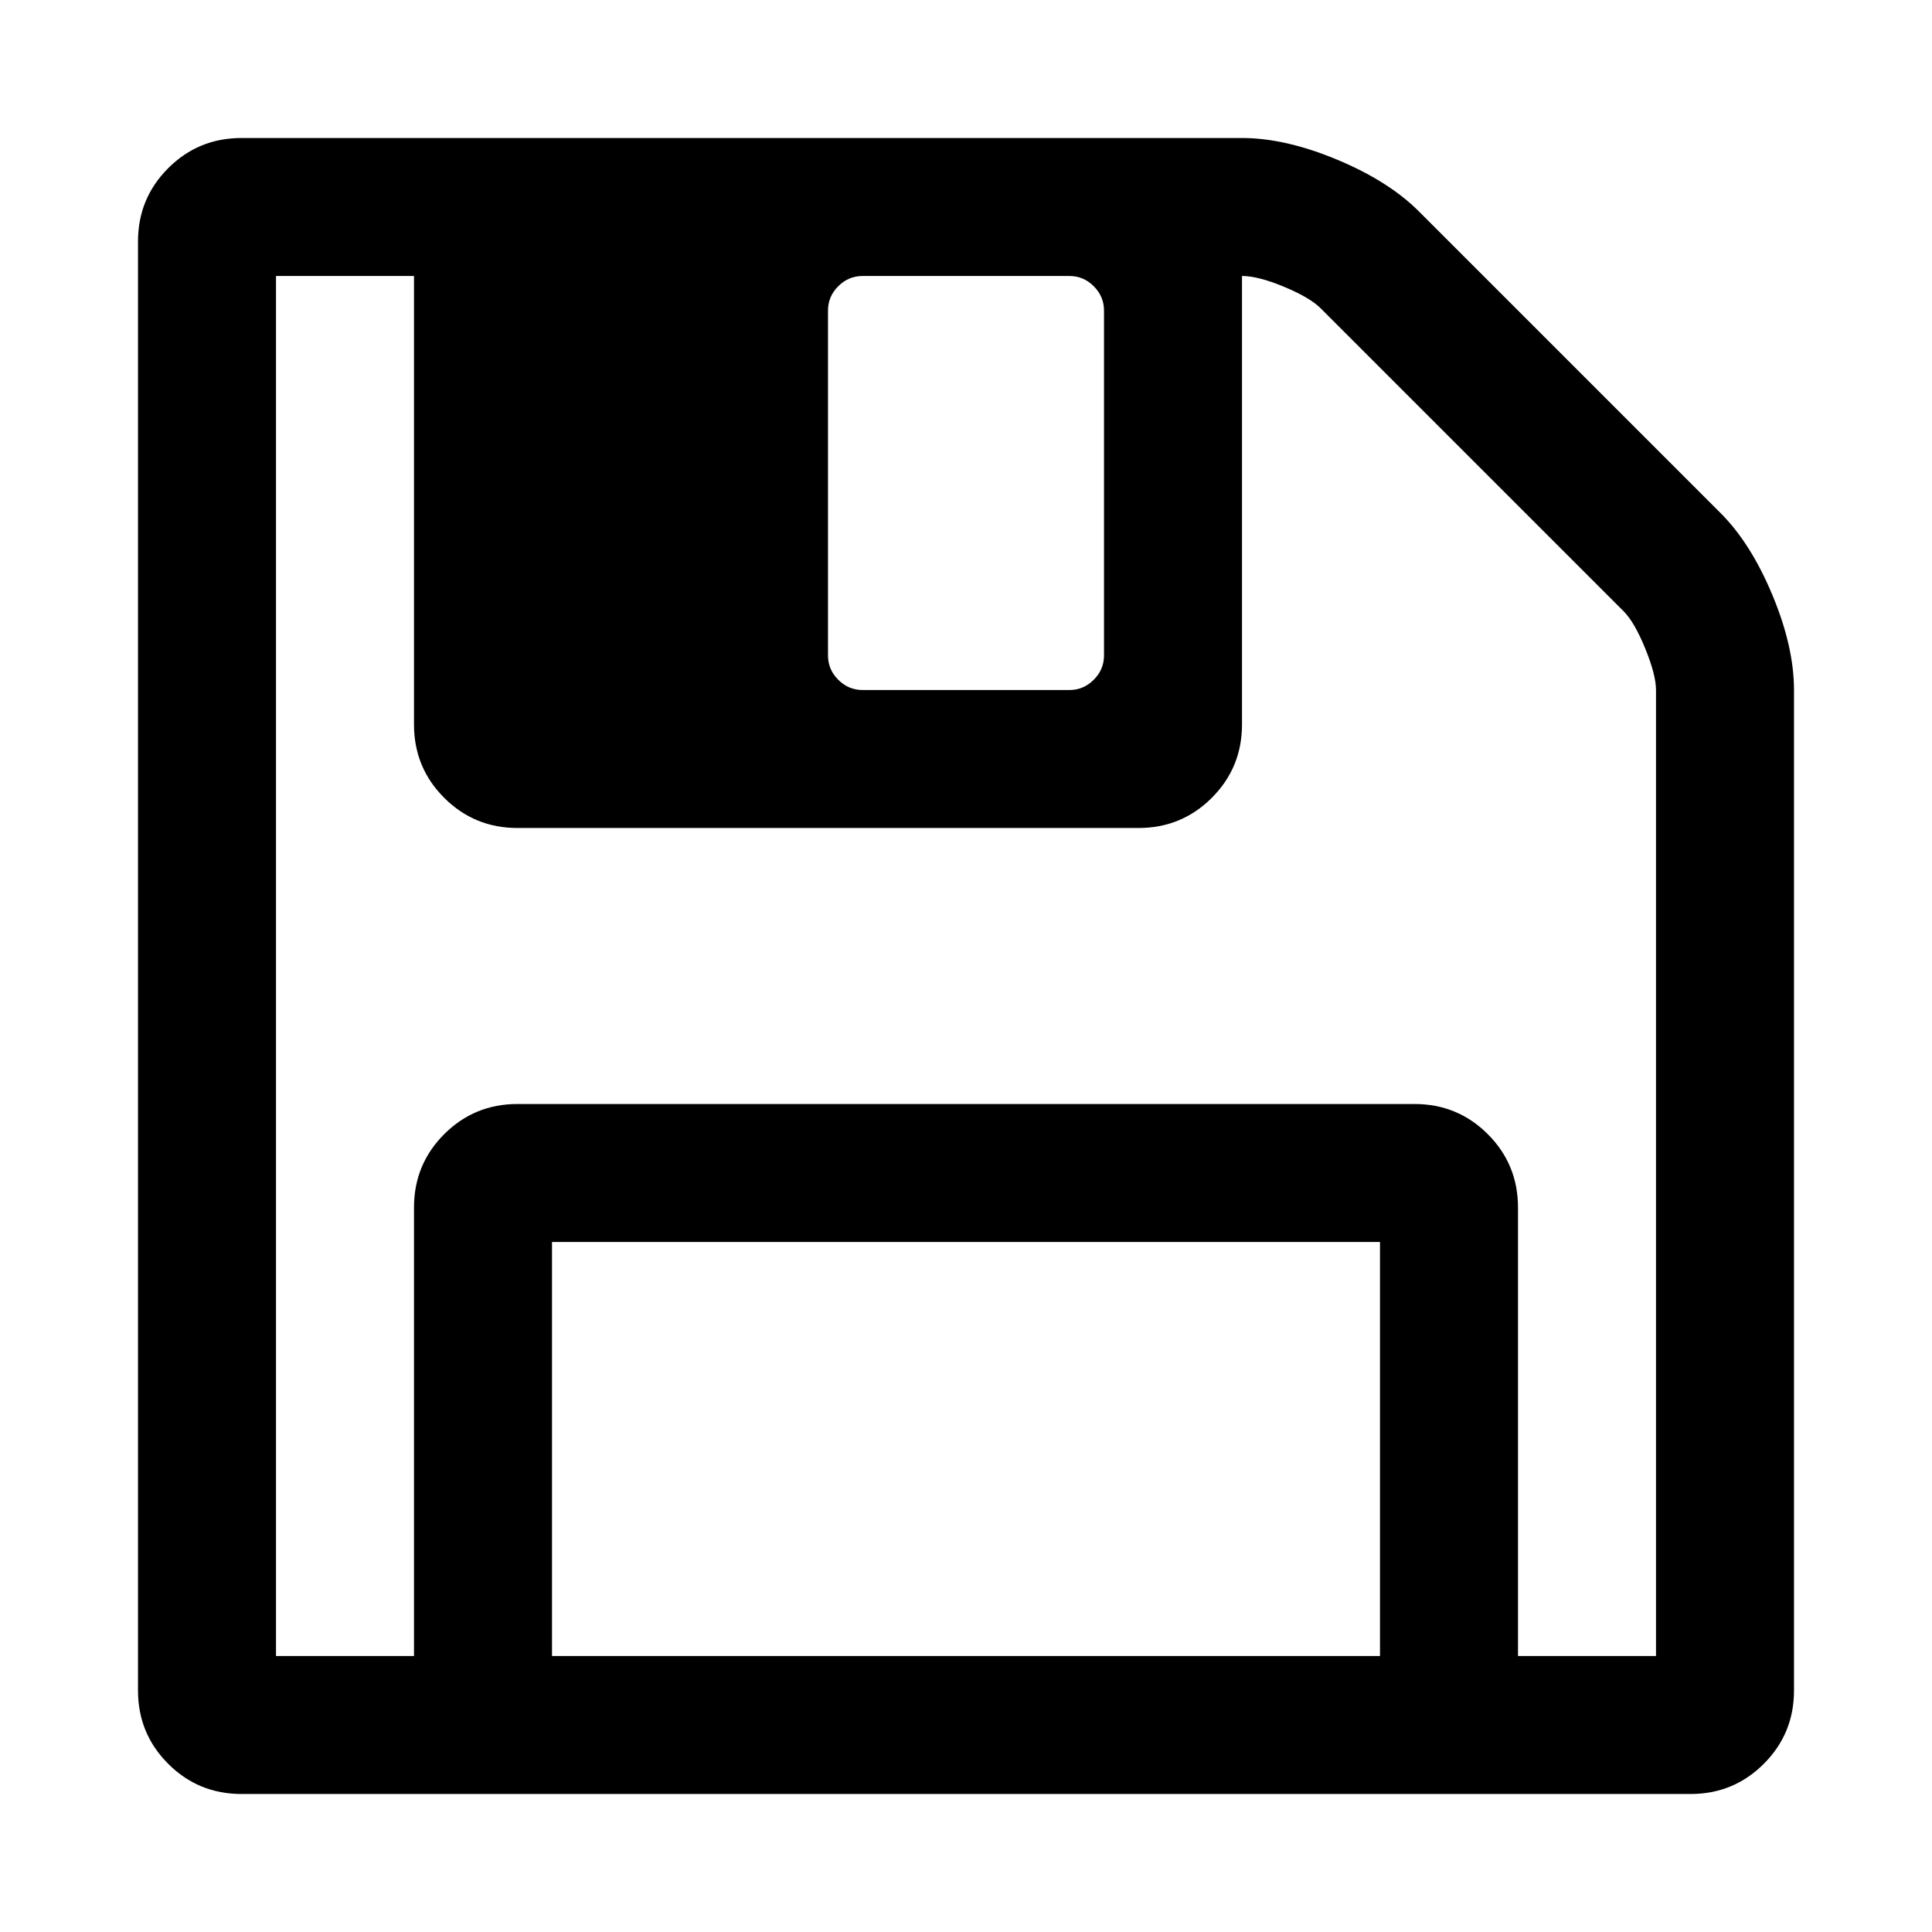
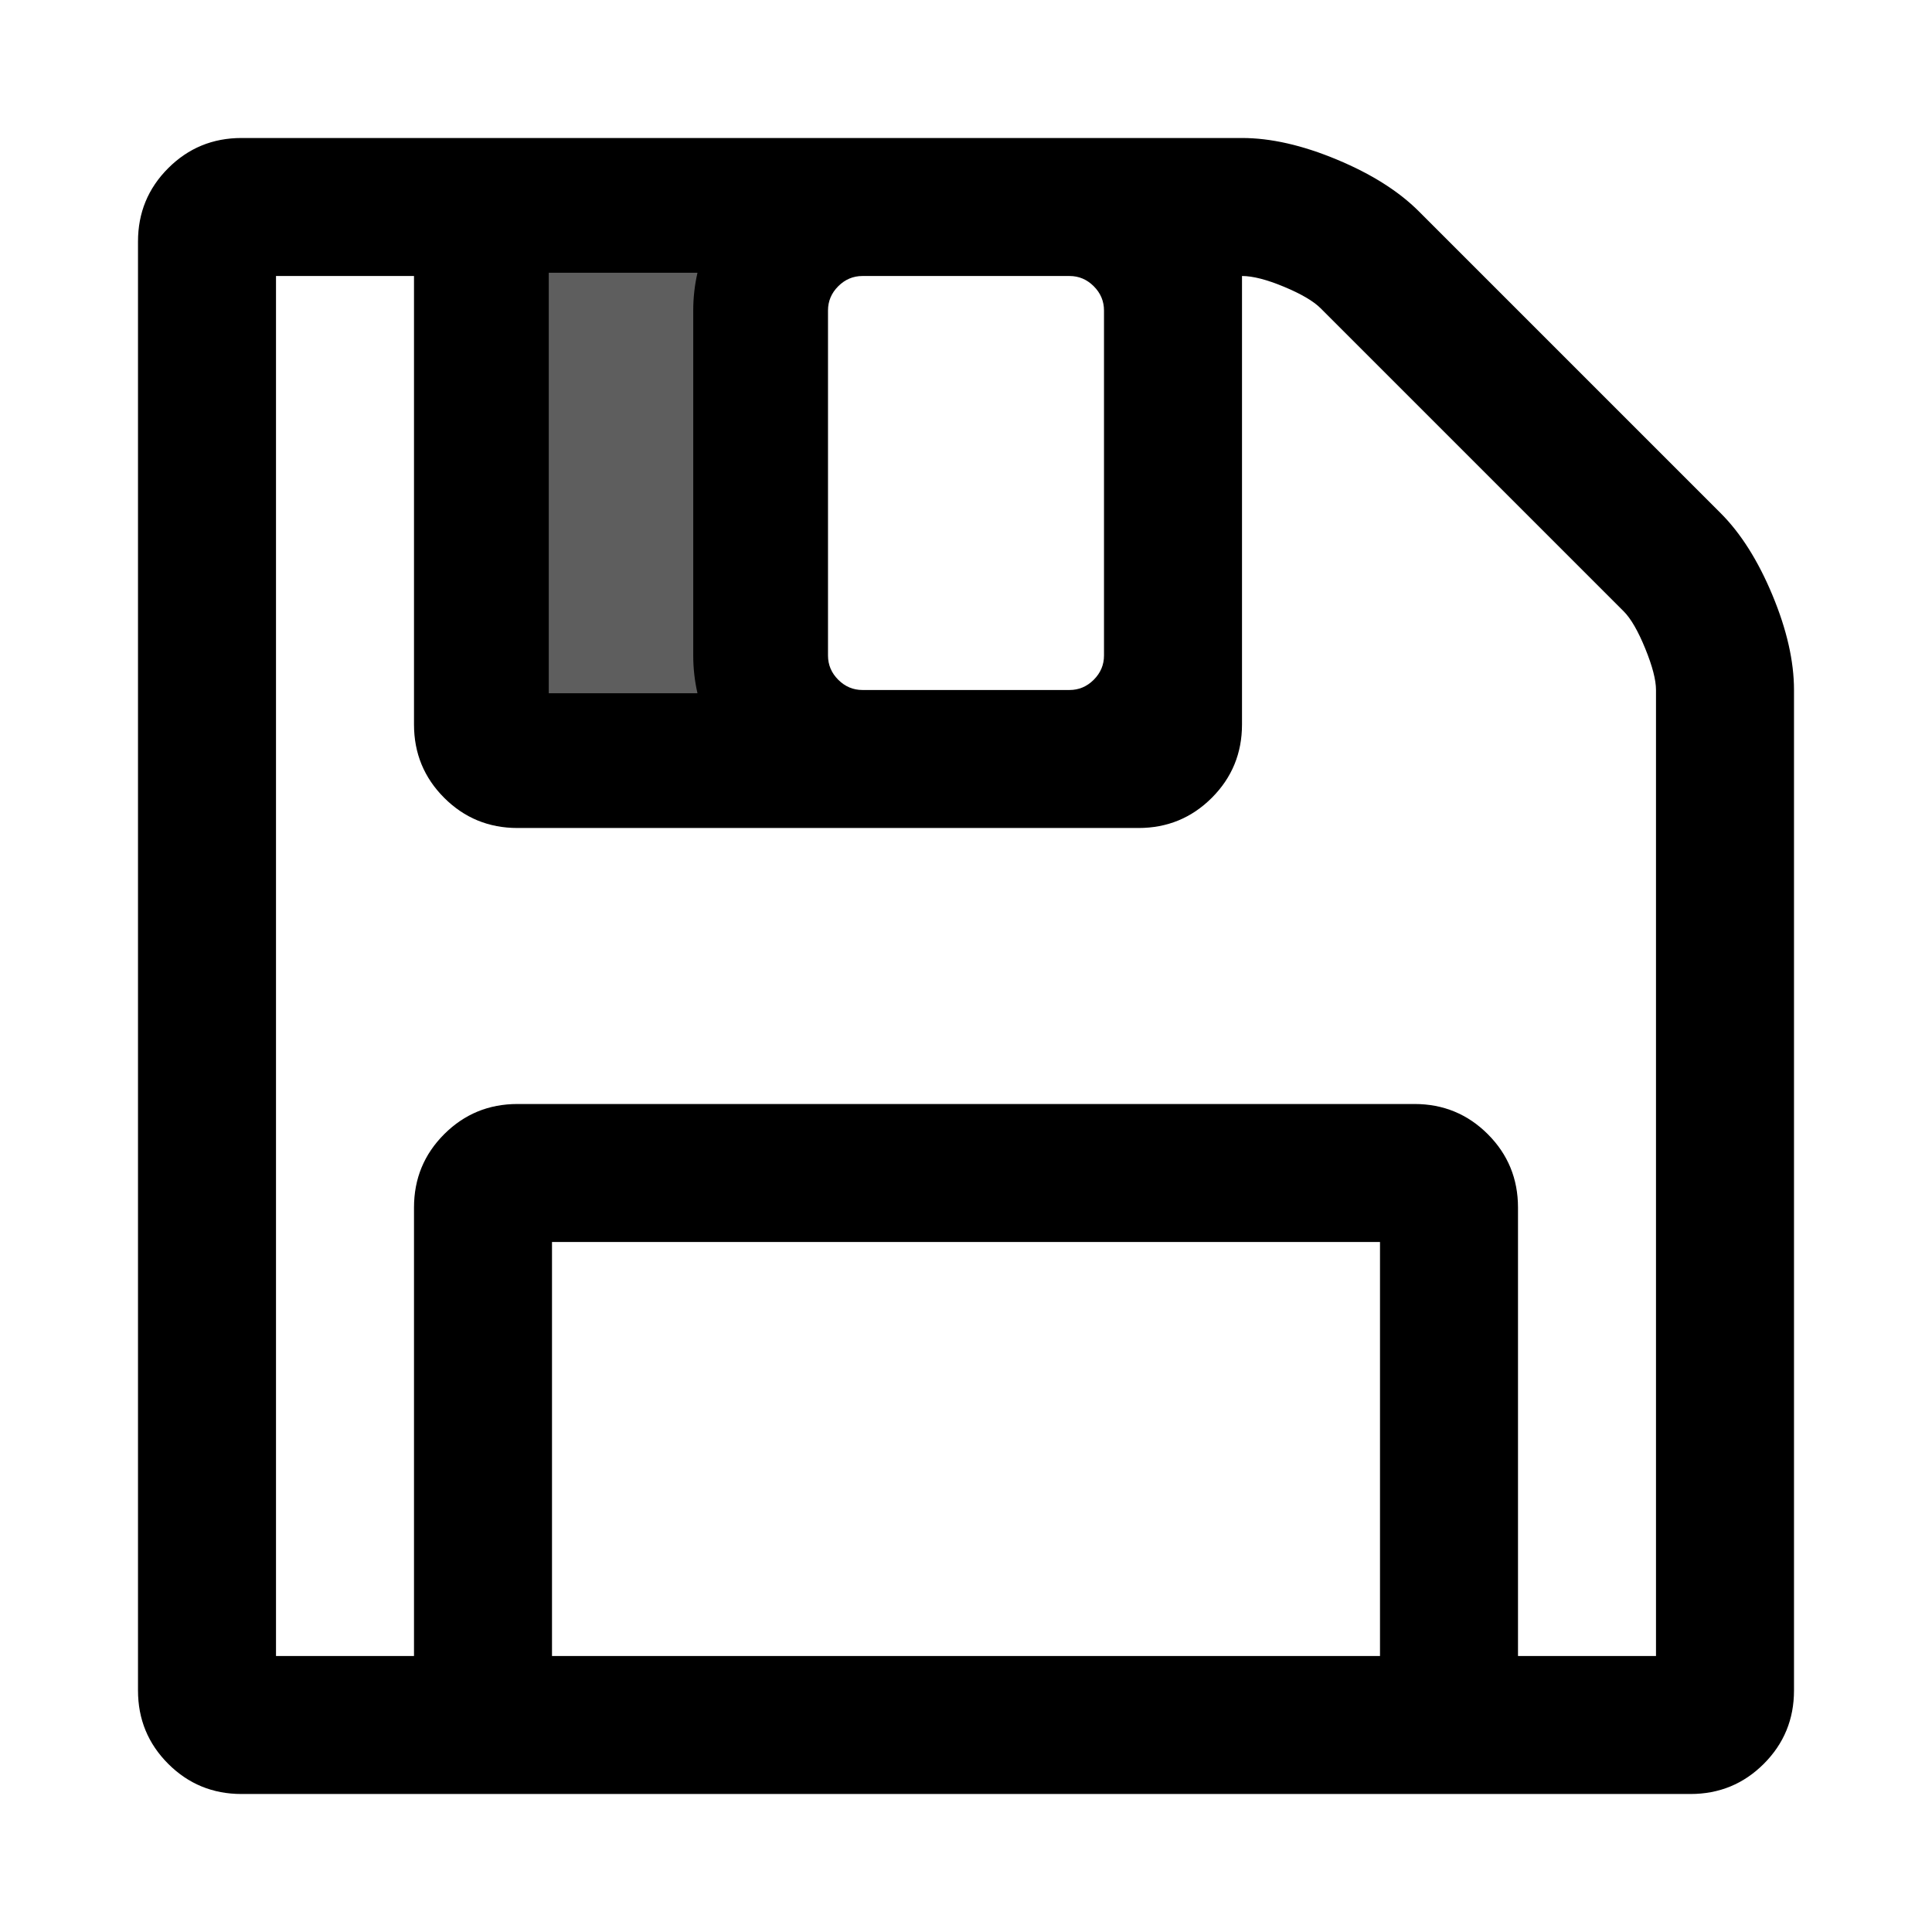
- <svg xmlns="http://www.w3.org/2000/svg" width="1792" height="1792" viewBox="0 0 1792 1792">
-   <path d="M512 1536h768v-384h-768v384zm896 0h128v-896q0-14-10-38.5t-20-34.5l-281-281q-10-10-34-20t-39-10v416q0 40-28 68t-68 28h-576q-40 0-68-28t-28-68v-416h-128v1280h128v-416q0-40 28-68t68-28h832q40 0 68 28t28 68v416zm-384-928v-320q0-13-9.5-22.5t-22.5-9.5h-192q-13 0-22.5 9.5t-9.5 22.5v320q0 13 9.5 22.5t22.5 9.5h192q13 0 22.5-9.5t9.5-22.5zm640 32v928q0 40-28 68t-68 28h-1344q-40 0-68-28t-28-68v-1344q0-40 28-68t68-28h928q40 0 88 20t76 48l280 280q28 28 48 76t20 88z" />
+ <svg xmlns="http://www.w3.org/2000/svg" version="1.1" id="Layer_1" x="0px" y="0px" width="1792px" height="1792px" viewBox="0 0 1792 1792" enable-background="new 0 0 1792 1792" xml:space="preserve">
+   <g>
+     <path fill="#5E5E5E" d="M224,1601.5c-5.85,0-10.545-0.902-14.808-3H446.5V1120c0-5.85,0.902-10.544,3-14.808V1598.5h893v-493.308   c2.098,4.263,3,8.958,3,14.808v478.5h237.308c-4.264,2.099-8.958,3-14.808,3H224z M193.5,1582.807c-2.099-4.263-3-8.958-3-14.808   V224c0-5.85,0.902-10.544,3-14.807V1582.807z M1598.5,640c0-17.916-4.65-37.653-14.634-62.116   c-10.072-24.675-20.771-42.174-33.668-55.075l-281.004-281.003c-12.791-12.788-29.997-23.431-54.154-33.498   c-23.918-9.965-44.537-14.808-63.04-14.808h-62.5V672c0,10.155-2.718,16.83-9.694,23.806c-6.976,6.977-13.65,9.694-23.806,9.694   H480c-10.155,0-16.83-2.717-23.805-9.693c-6.978-6.978-9.695-13.652-9.695-23.807V193.5H209.193c4.263-2.098,8.958-3,14.807-3h928   c18.247,0,39.767,5.111,63.962,15.192c24.276,10.115,43.065,21.725,55.846,34.503l279.998,279.999   c12.777,12.778,24.387,31.567,34.503,55.845c10.08,24.194,15.191,45.714,15.191,63.961v928c0,5.85-0.901,10.544-3,14.808V640z    M800,193.5c-25.078,0-48.763,9.875-66.694,27.806C715.375,239.237,705.5,262.922,705.5,288v320   c0,25.081,9.876,48.768,27.81,66.698C751.233,692.623,774.92,702.5,800,702.5h192c25.077,0,48.764-9.875,66.694-27.806   c17.931-17.931,27.806-41.617,27.806-66.694V288c0-25.075-9.874-48.759-27.802-66.69c-17.939-17.936-41.624-27.81-66.698-27.81H800   z M465.193,1089.5c4.263-2.099,8.958-3,14.807-3h832c5.849,0,10.544,0.902,14.807,3H465.193z" />
+     <path d="M646.929,253c-2.595,11.359-3.929,23.083-3.929,35v320c0,11.918,1.333,23.64,3.928,35H509V256v-3H646.929 M1152,128H224   c-26.667,0-49.334,9.334-68,28c-18.667,18.667-28,41.334-28,68v1344c0,26.667,9.333,49.334,28,68c18.666,18.667,41.333,28,68,28   h1344c26.666,0,49.333-9.333,68-28c18.666-18.666,28-41.333,28-68V640c0-26.666-6.667-56-20-88c-13.334-32-29.334-57.333-48-76   l-280-280c-18.667-18.666-44-34.666-76-48C1208,134.667,1178.666,128,1152,128L1152,128z M480,768h576c26.666,0,49.333-9.333,68-28   c18.666-18.666,28-41.333,28-68V256c10,0,23,3.334,39,10c16,6.667,27.333,13.334,34,20l281,281c6.666,6.667,13.333,18.167,20,34.5   c6.666,16.334,10,29.167,10,38.5v896h-128v-416c0-26.666-9.334-49.333-28-68c-18.667-18.666-41.334-28-68-28H480   c-26.667,0-49.334,9.334-68,28c-18.667,18.667-28,41.334-28,68v416H256V256h128v416c0,26.667,9.333,49.334,28,68   C430.666,758.667,453.333,768,480,768L480,768z M800,640c-8.667,0-16.167-3.166-22.5-9.5c-6.334-6.333-9.5-13.833-9.5-22.5V288   c0-8.666,3.166-16.166,9.5-22.5c6.333-6.333,13.833-9.5,22.5-9.5h192c8.666,0,16.166,3.167,22.5,9.5   c6.333,6.334,9.5,13.834,9.5,22.5v320c0,8.667-3.167,16.167-9.5,22.5c-6.334,6.334-13.834,9.5-22.5,9.5H800L800,640z M512,1536   v-384h768v384H512L512,1536z" />
+   </g>
</svg>
